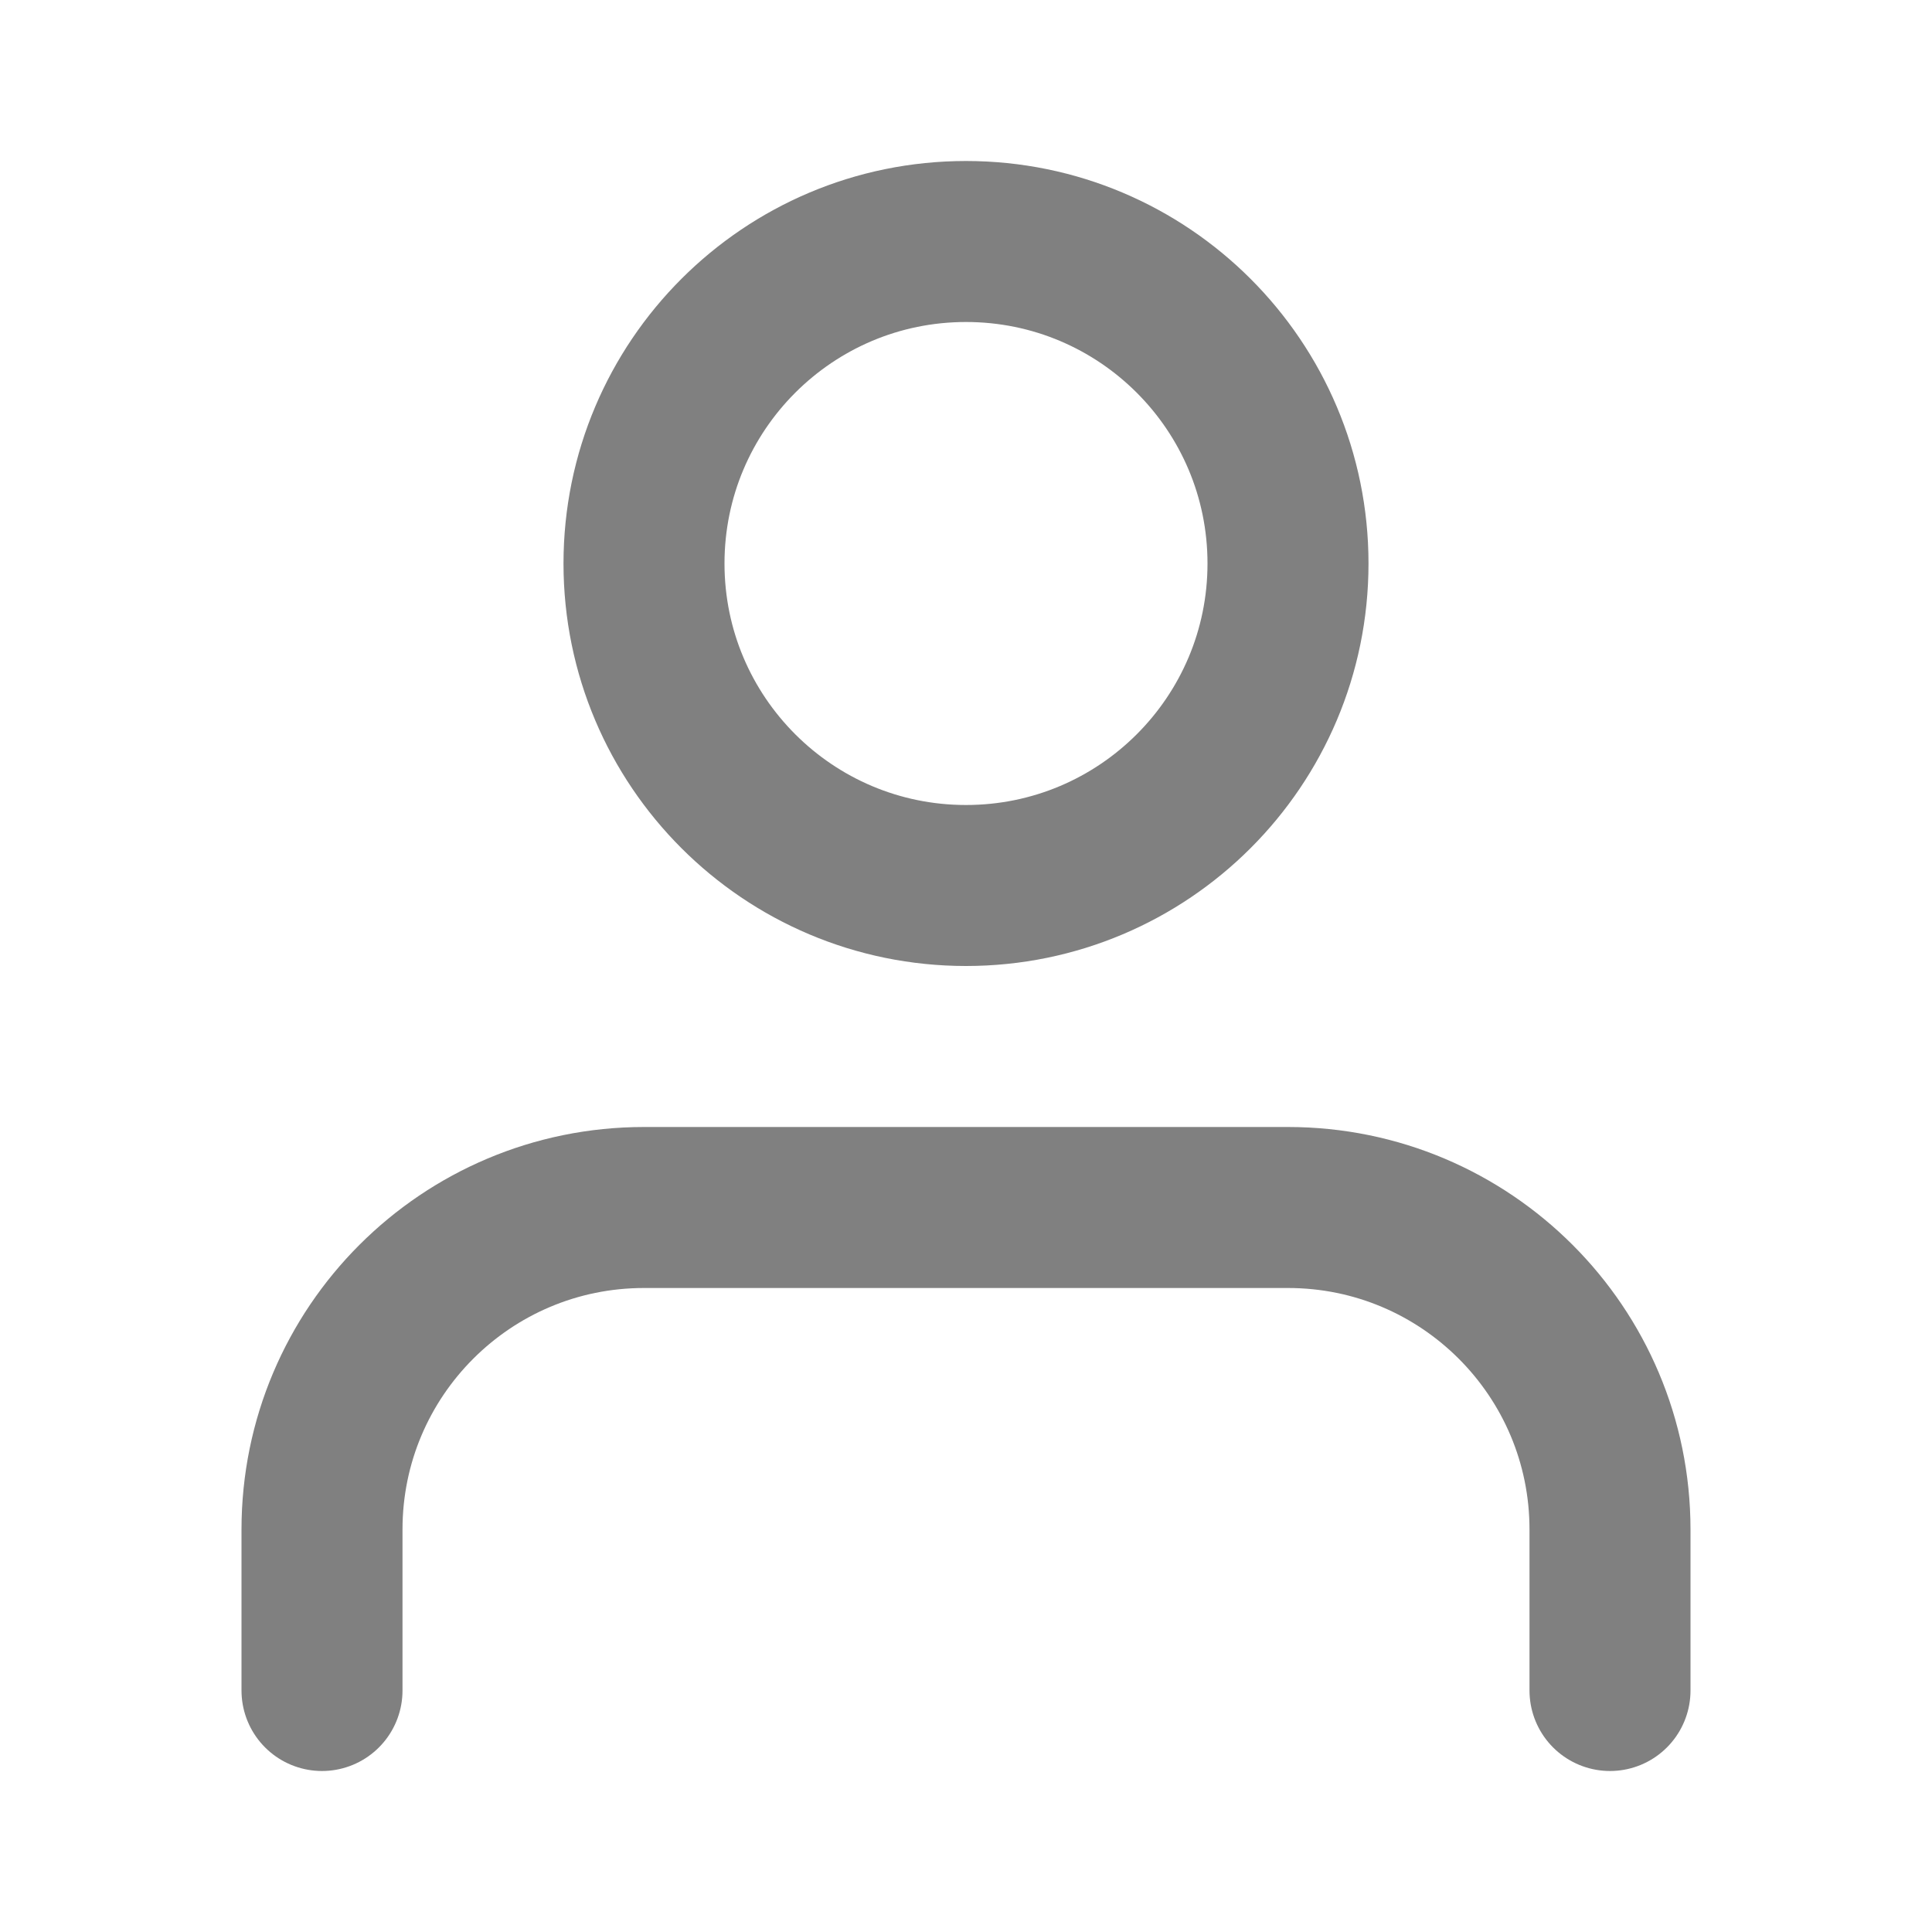
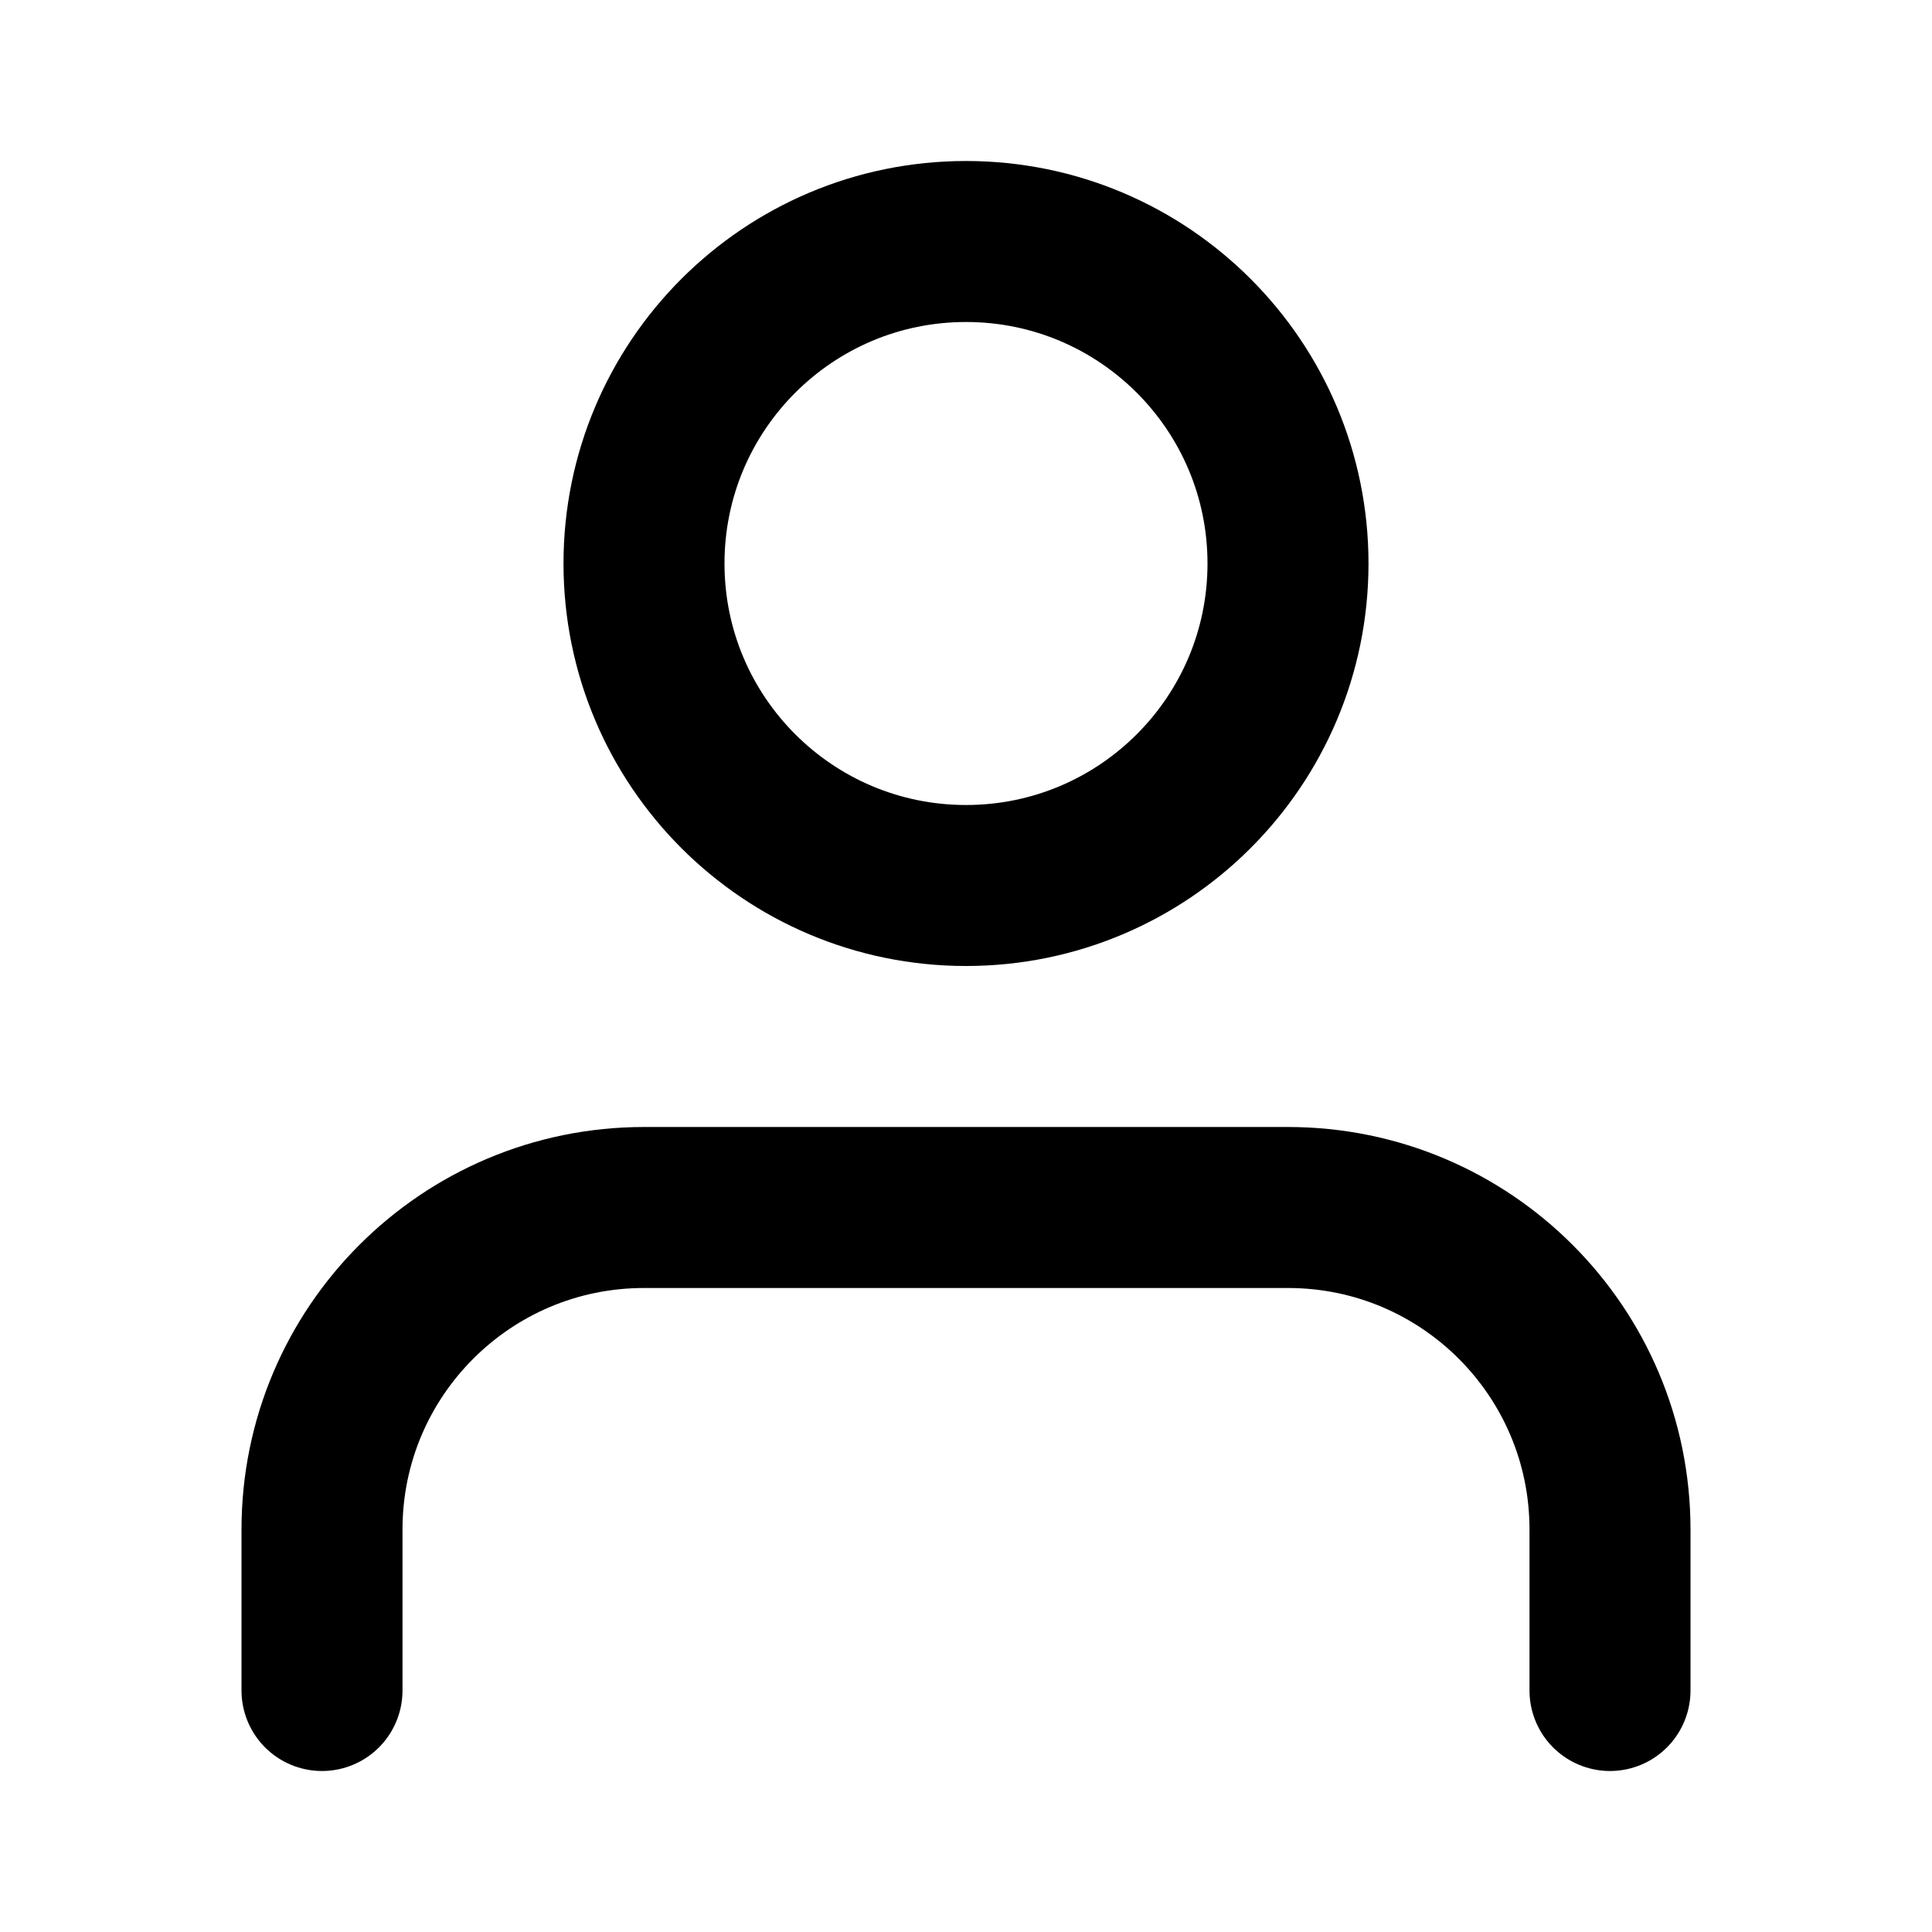
- <svg xmlns="http://www.w3.org/2000/svg" width="24" height="24" viewBox="0 0 24 24" fill="none" stroke="gray" stroke-width="2" stroke-linecap="round" stroke-linejoin="round" class="feather feather-user">
+ <svg xmlns="http://www.w3.org/2000/svg" width="24" height="24" viewBox="0 0 24 24" fill="none" stroke="black" stroke-width="2" stroke-linecap="round" stroke-linejoin="round" class="feather feather-user">
  <path d="M20 21v-2a4 4 0 0 0-4-4H8a4 4 0 0 0-4 4v2" />
  <circle cx="12" cy="7" r="4" />
</svg>
